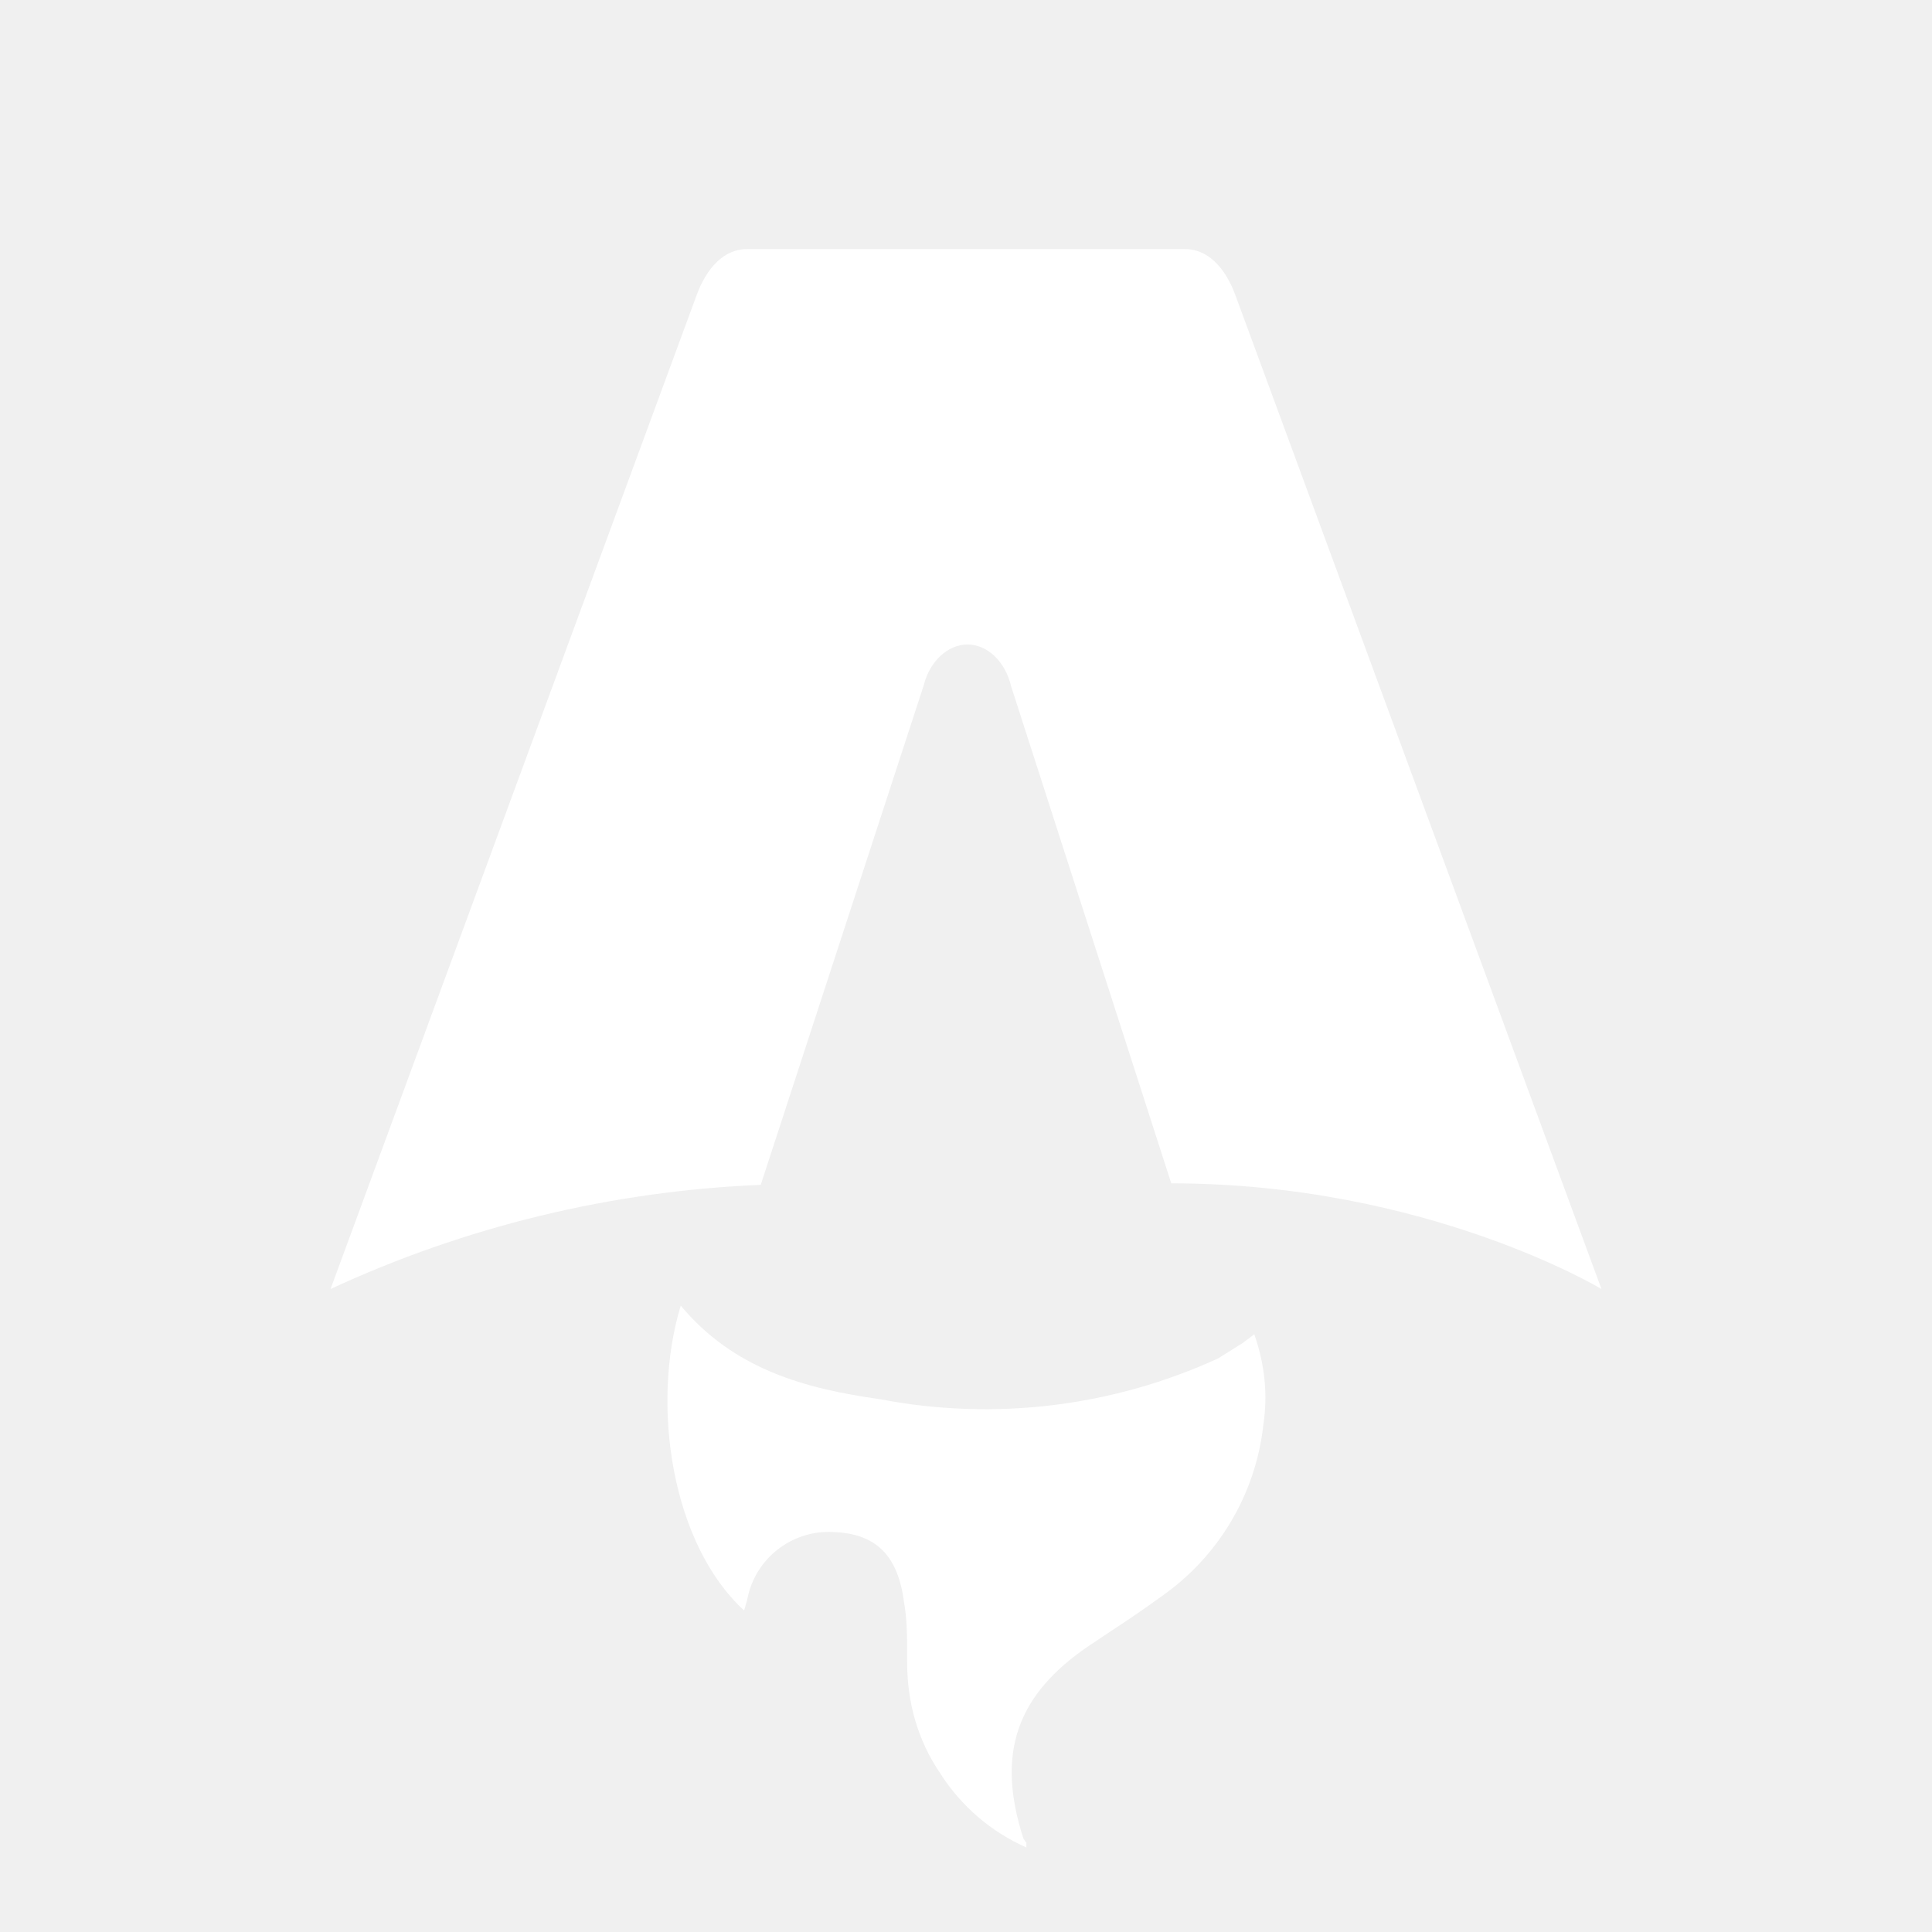
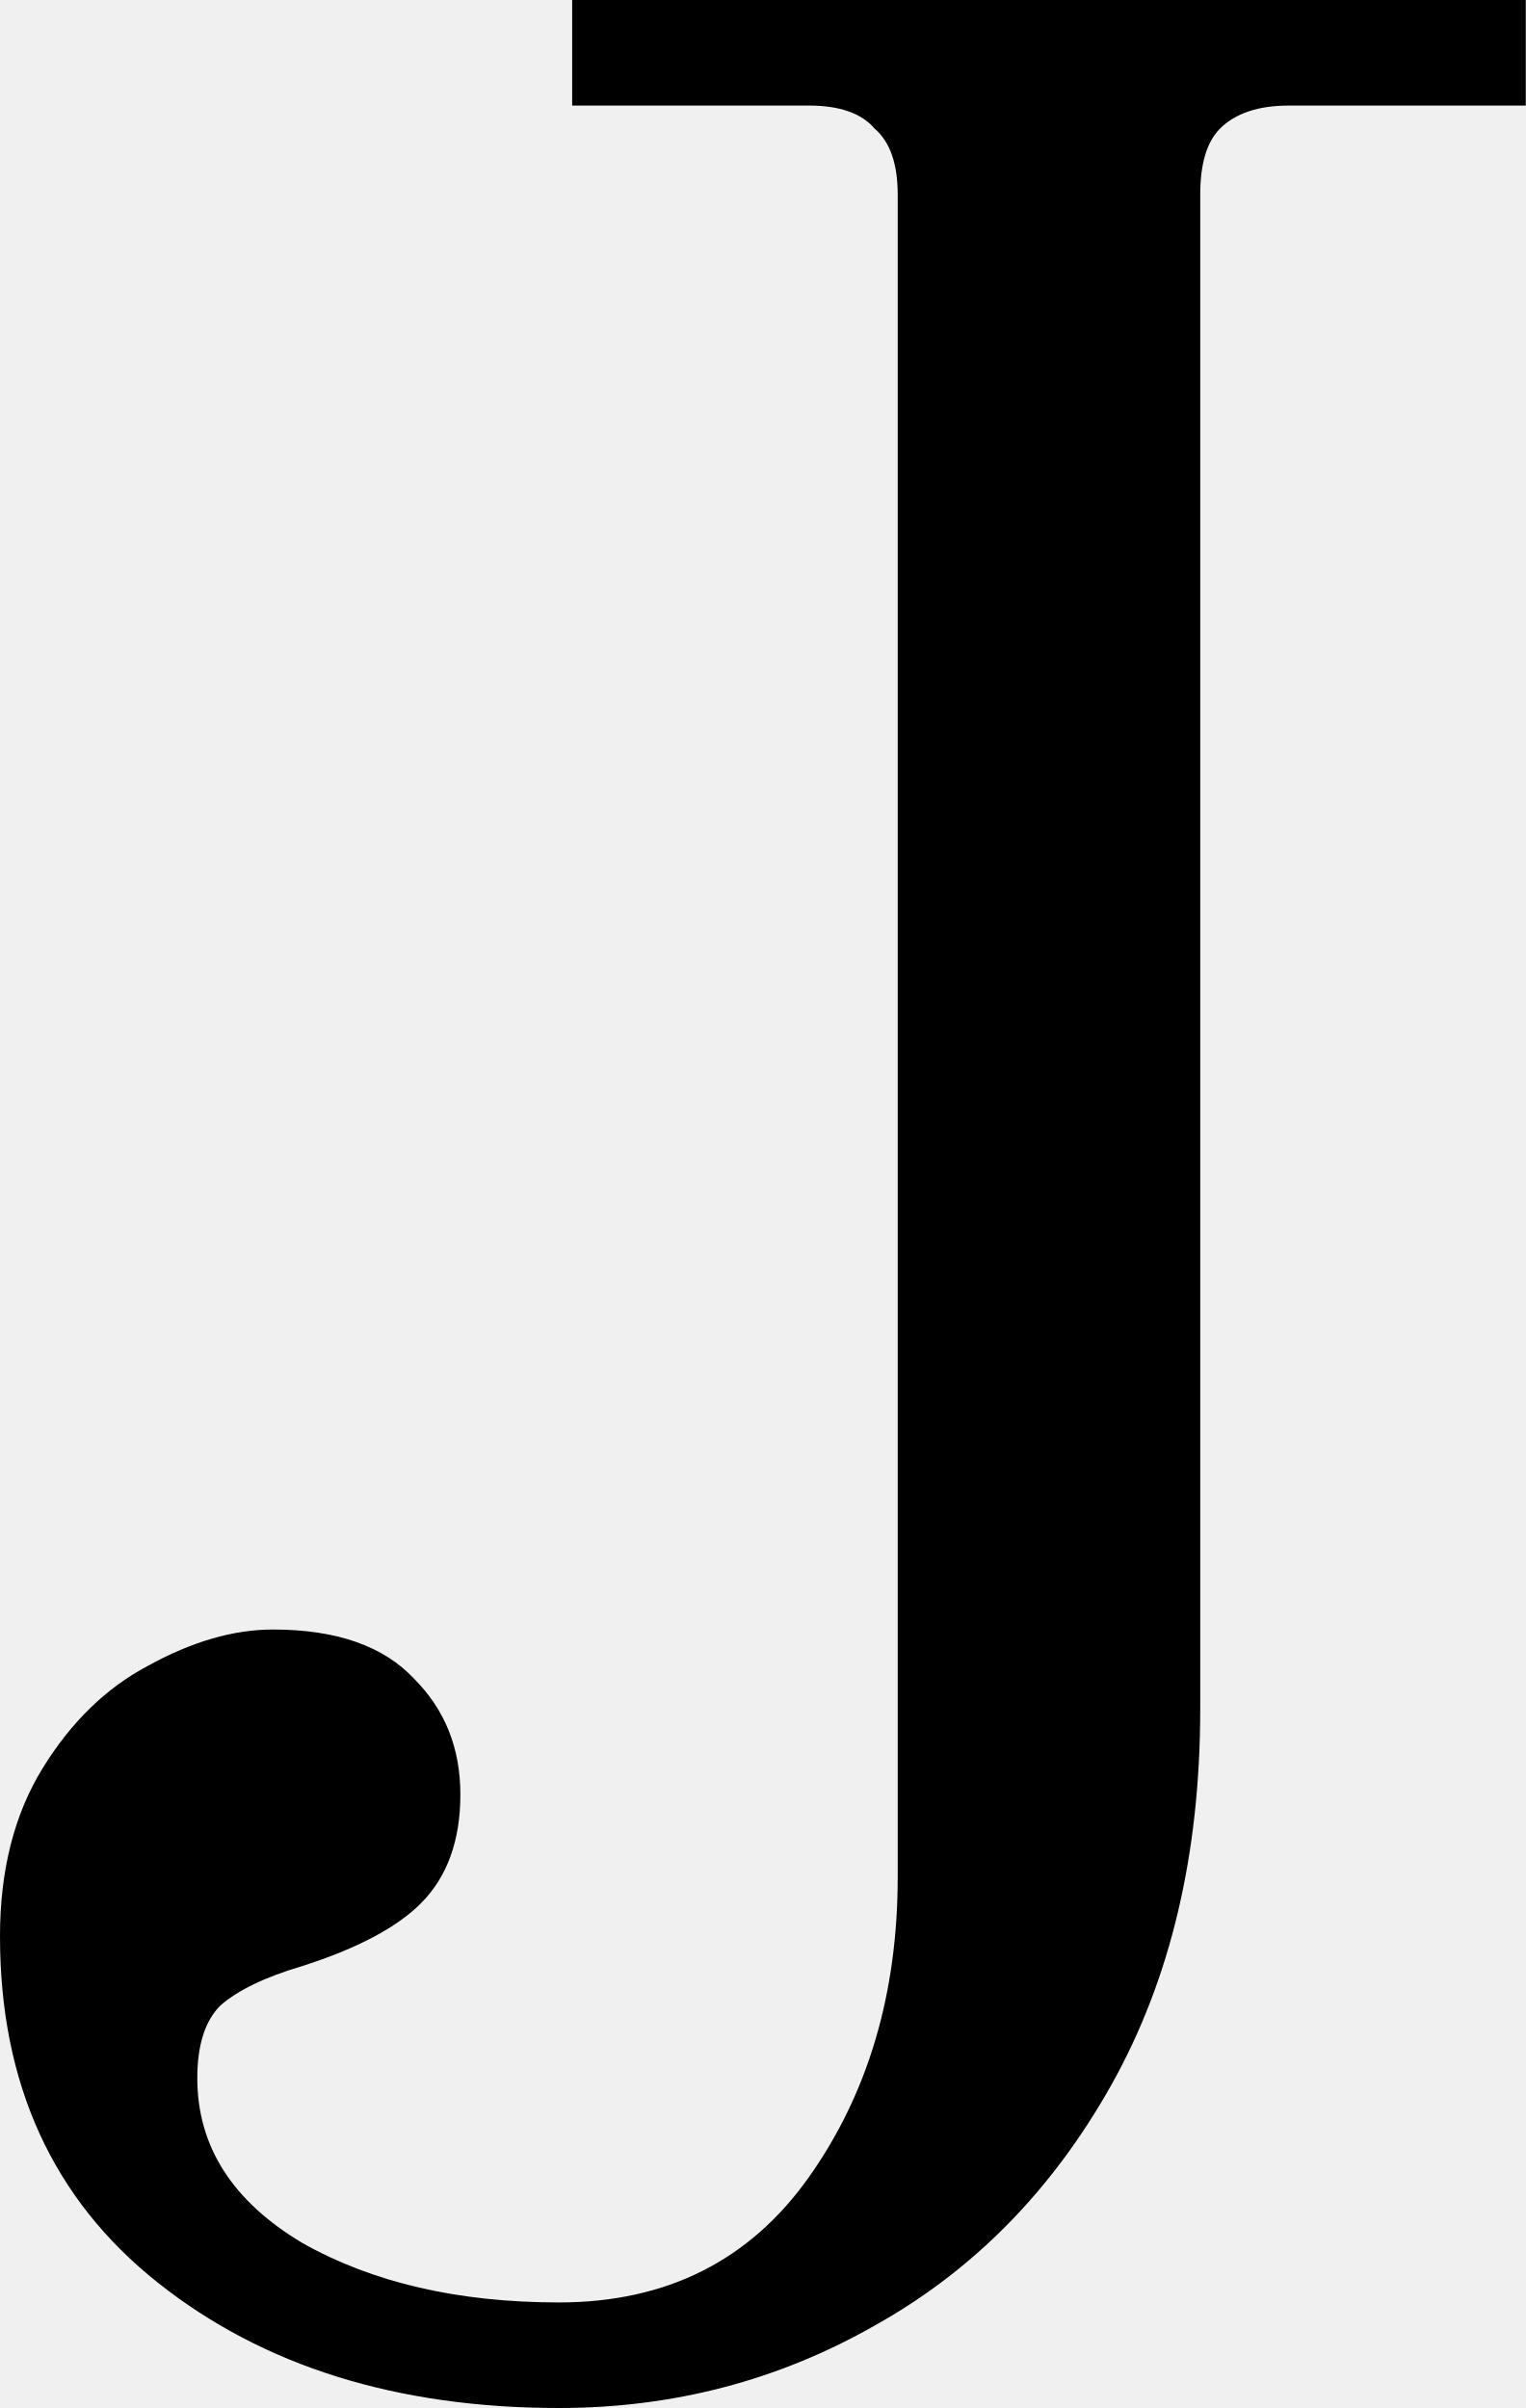
- <svg xmlns="http://www.w3.org/2000/svg" fill="none" viewBox="0 0 128 128">
-   <path d="M50.4 78.5a75.1 75.1 0 0 0-28.5 6.9l24.2-65.7c.7-2 1.9-3.2 3.4-3.2h29c1.5 0 2.7 1.2 3.4 3.2l24.2 65.7s-11.6-7-28.5-7L67 45.5c-.4-1.7-1.6-2.8-2.9-2.8-1.3 0-2.5 1.1-2.9 2.7L50.4 78.5Zm-1.1 28.2Zm-4.2-20.2c-2 6.6-.6 15.8 4.2 20.2a17.5 17.5 0 0 1 .2-.7 5.5 5.5 0 0 1 5.7-4.5c2.8.1 4.3 1.5 4.7 4.7.2 1.1.2 2.3.2 3.5v.4c0 2.7.7 5.2 2.2 7.4a13 13 0 0 0 5.7 4.9v-.3l-.2-.3c-1.8-5.6-.5-9.5 4.4-12.8l1.5-1a73 73 0 0 0 3.2-2.2 16 16 0 0 0 6.8-11.4c.3-2 .1-4-.6-6l-.8.6-1.6 1a37 37 0 0 1-22.4 2.7c-5-.7-9.7-2-13.2-6.2Z" />
-   <style>
-         path { fill: #FFF; }
-         @media (prefers-color-scheme: dark) {
-             path { fill: #FFF; }
-         }
-     </style>
+ <svg xmlns="http://www.w3.org/2000/svg" width="121" height="191" viewBox="0 0 121 191" fill="none">
+   <path d="M44.332 191C31.467 191 20.862 187.686 12.517 181.058C4.172 174.429 0 165.272 0 153.585C0 148.352 1.13 143.904 3.39 140.241C5.65 136.578 8.432 133.874 11.735 132.13C15.212 130.211 18.515 129.252 21.644 129.252C26.686 129.252 30.424 130.56 32.858 133.177C35.292 135.619 36.509 138.671 36.509 142.334C36.509 145.997 35.465 148.875 33.379 150.969C31.467 152.887 28.338 154.544 23.991 155.94C21.036 156.812 18.863 157.858 17.472 159.079C16.255 160.3 15.647 162.219 15.647 164.836C15.647 170.243 18.428 174.604 23.991 177.918C29.555 181.058 36.335 182.627 44.332 182.627C52.851 182.627 59.457 179.313 64.151 172.685C68.845 166.057 71.192 158.12 71.192 148.875V15.437C71.192 12.995 70.583 11.251 69.366 10.204C68.323 8.983 66.585 8.373 64.151 8.373H45.375V0H121V8.373H102.224C99.79 8.373 97.965 8.983 96.748 10.204C95.705 11.251 95.183 12.995 95.183 15.437V135.532C95.183 147.044 92.836 156.986 88.142 165.359C83.448 173.732 77.19 180.098 69.366 184.459C61.717 188.82 53.372 191 44.332 191Z" fill="black" />
</svg>
